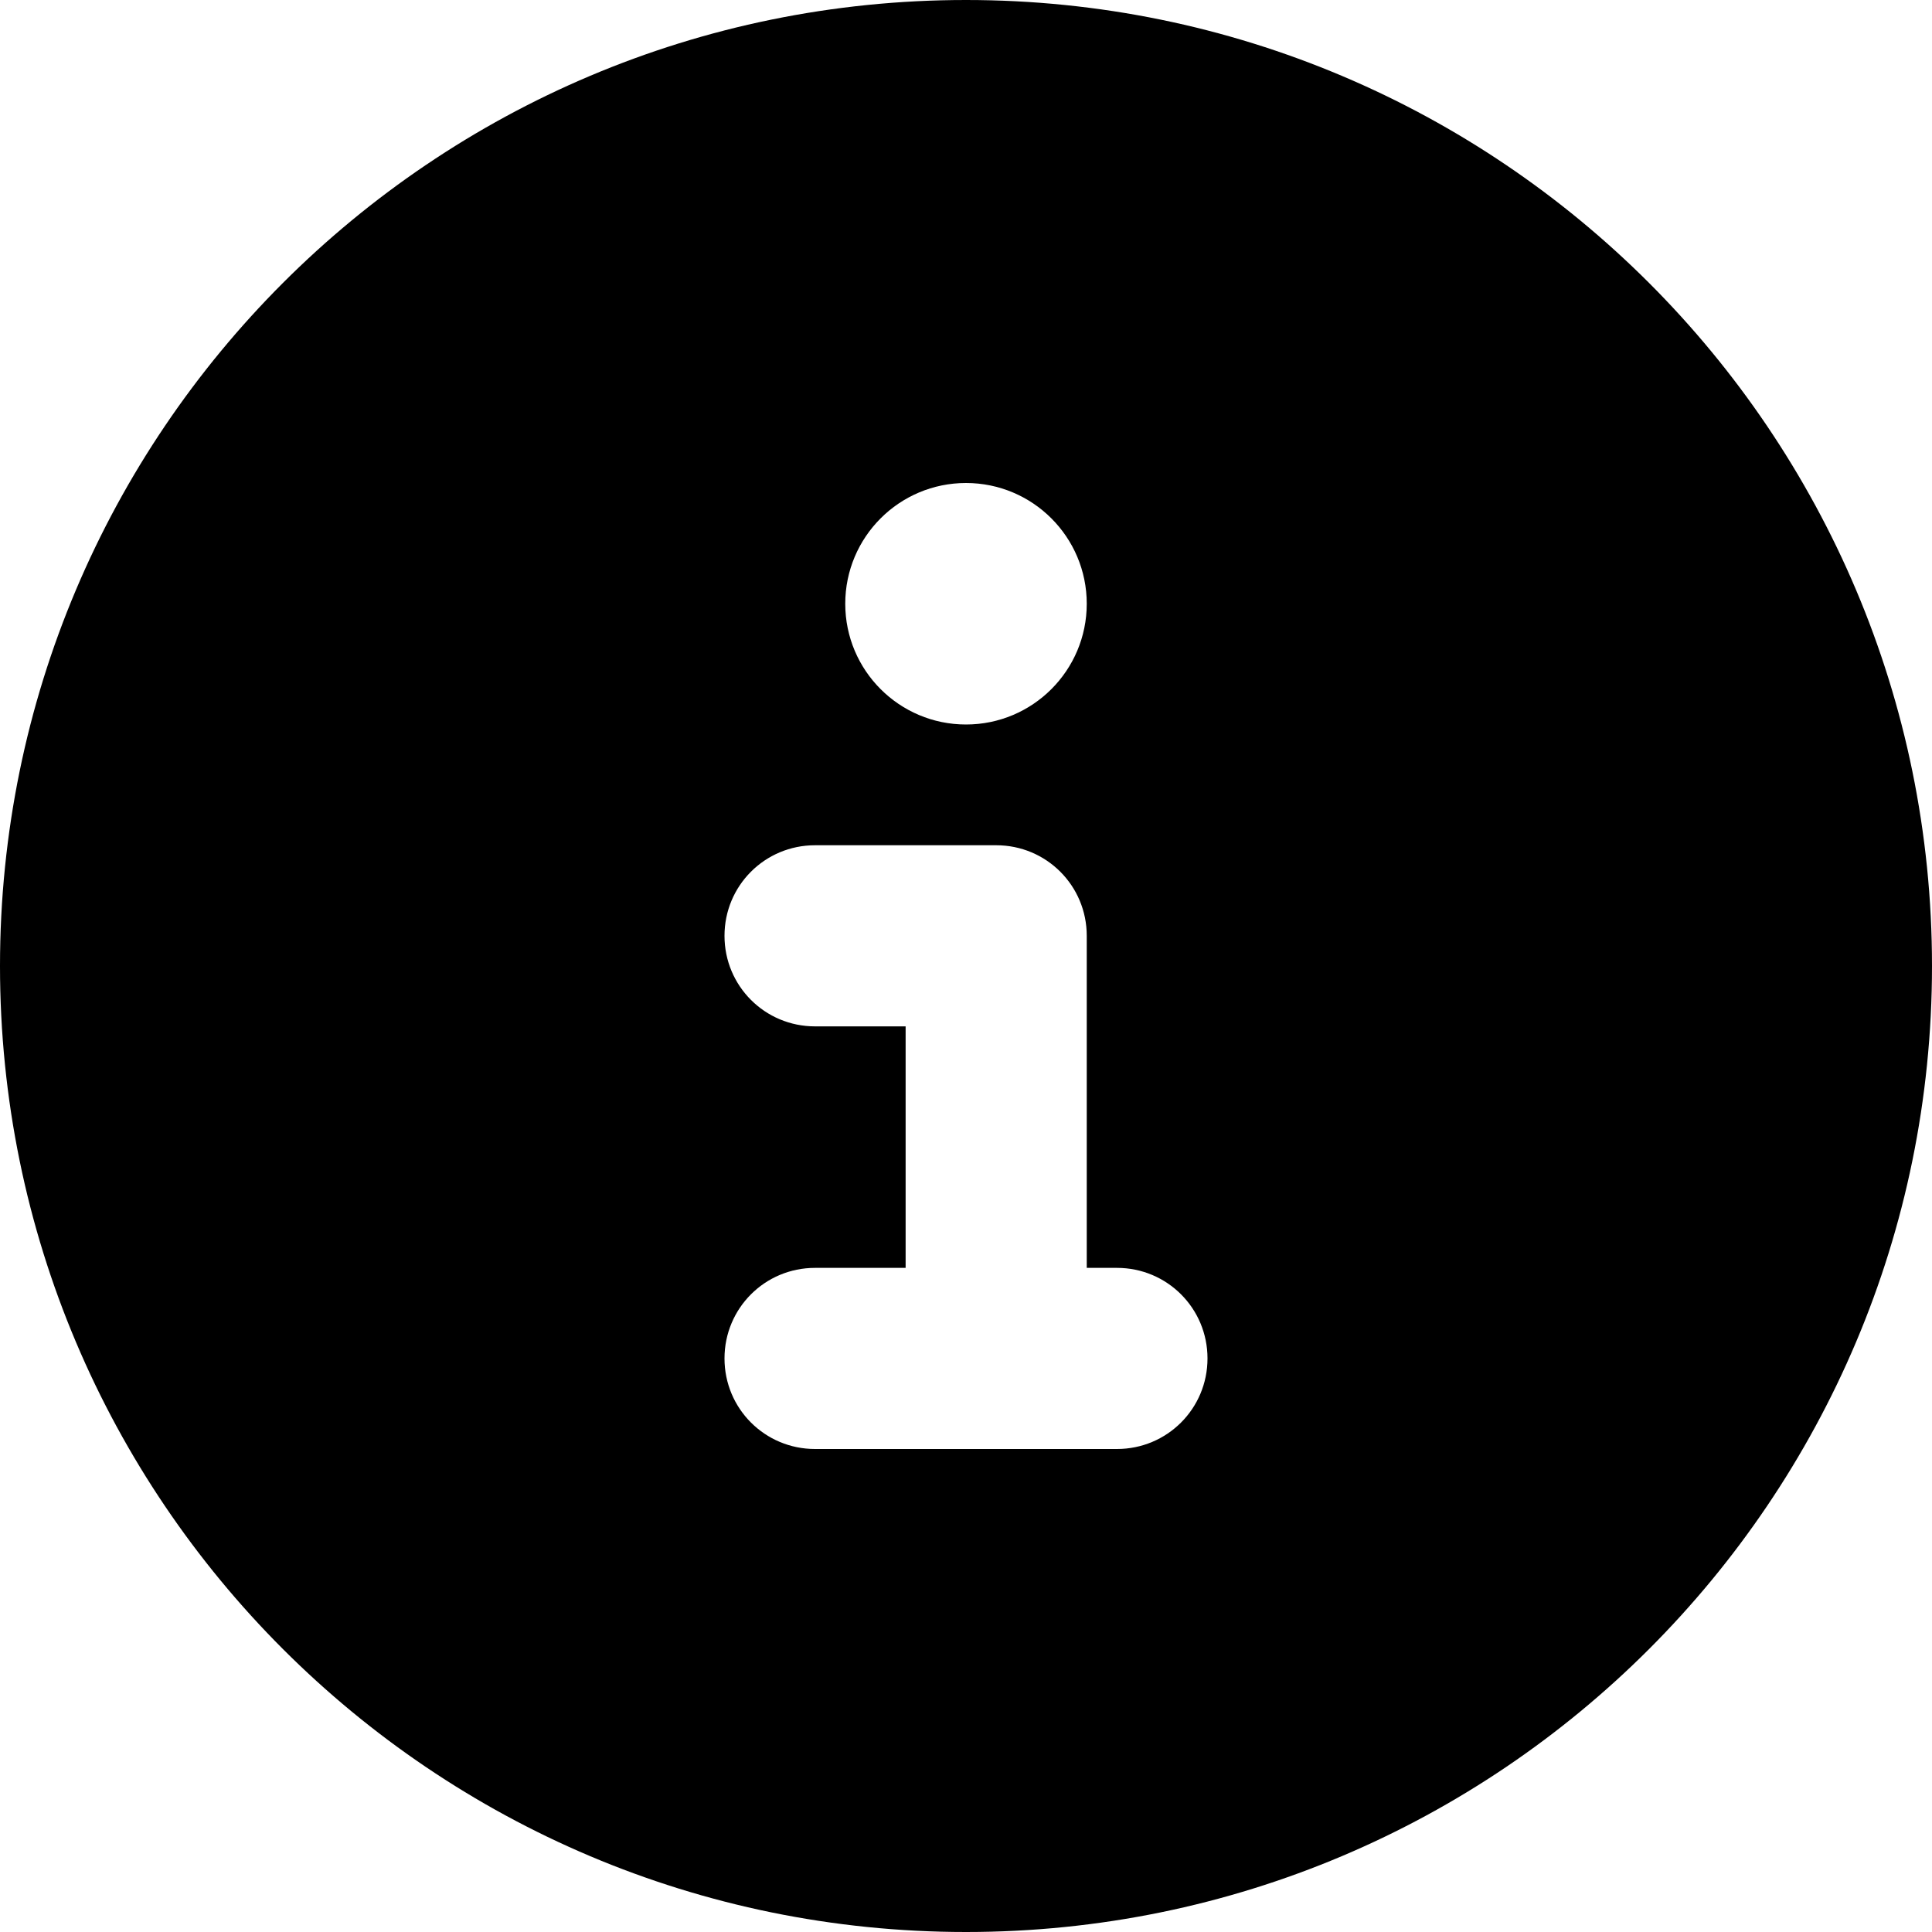
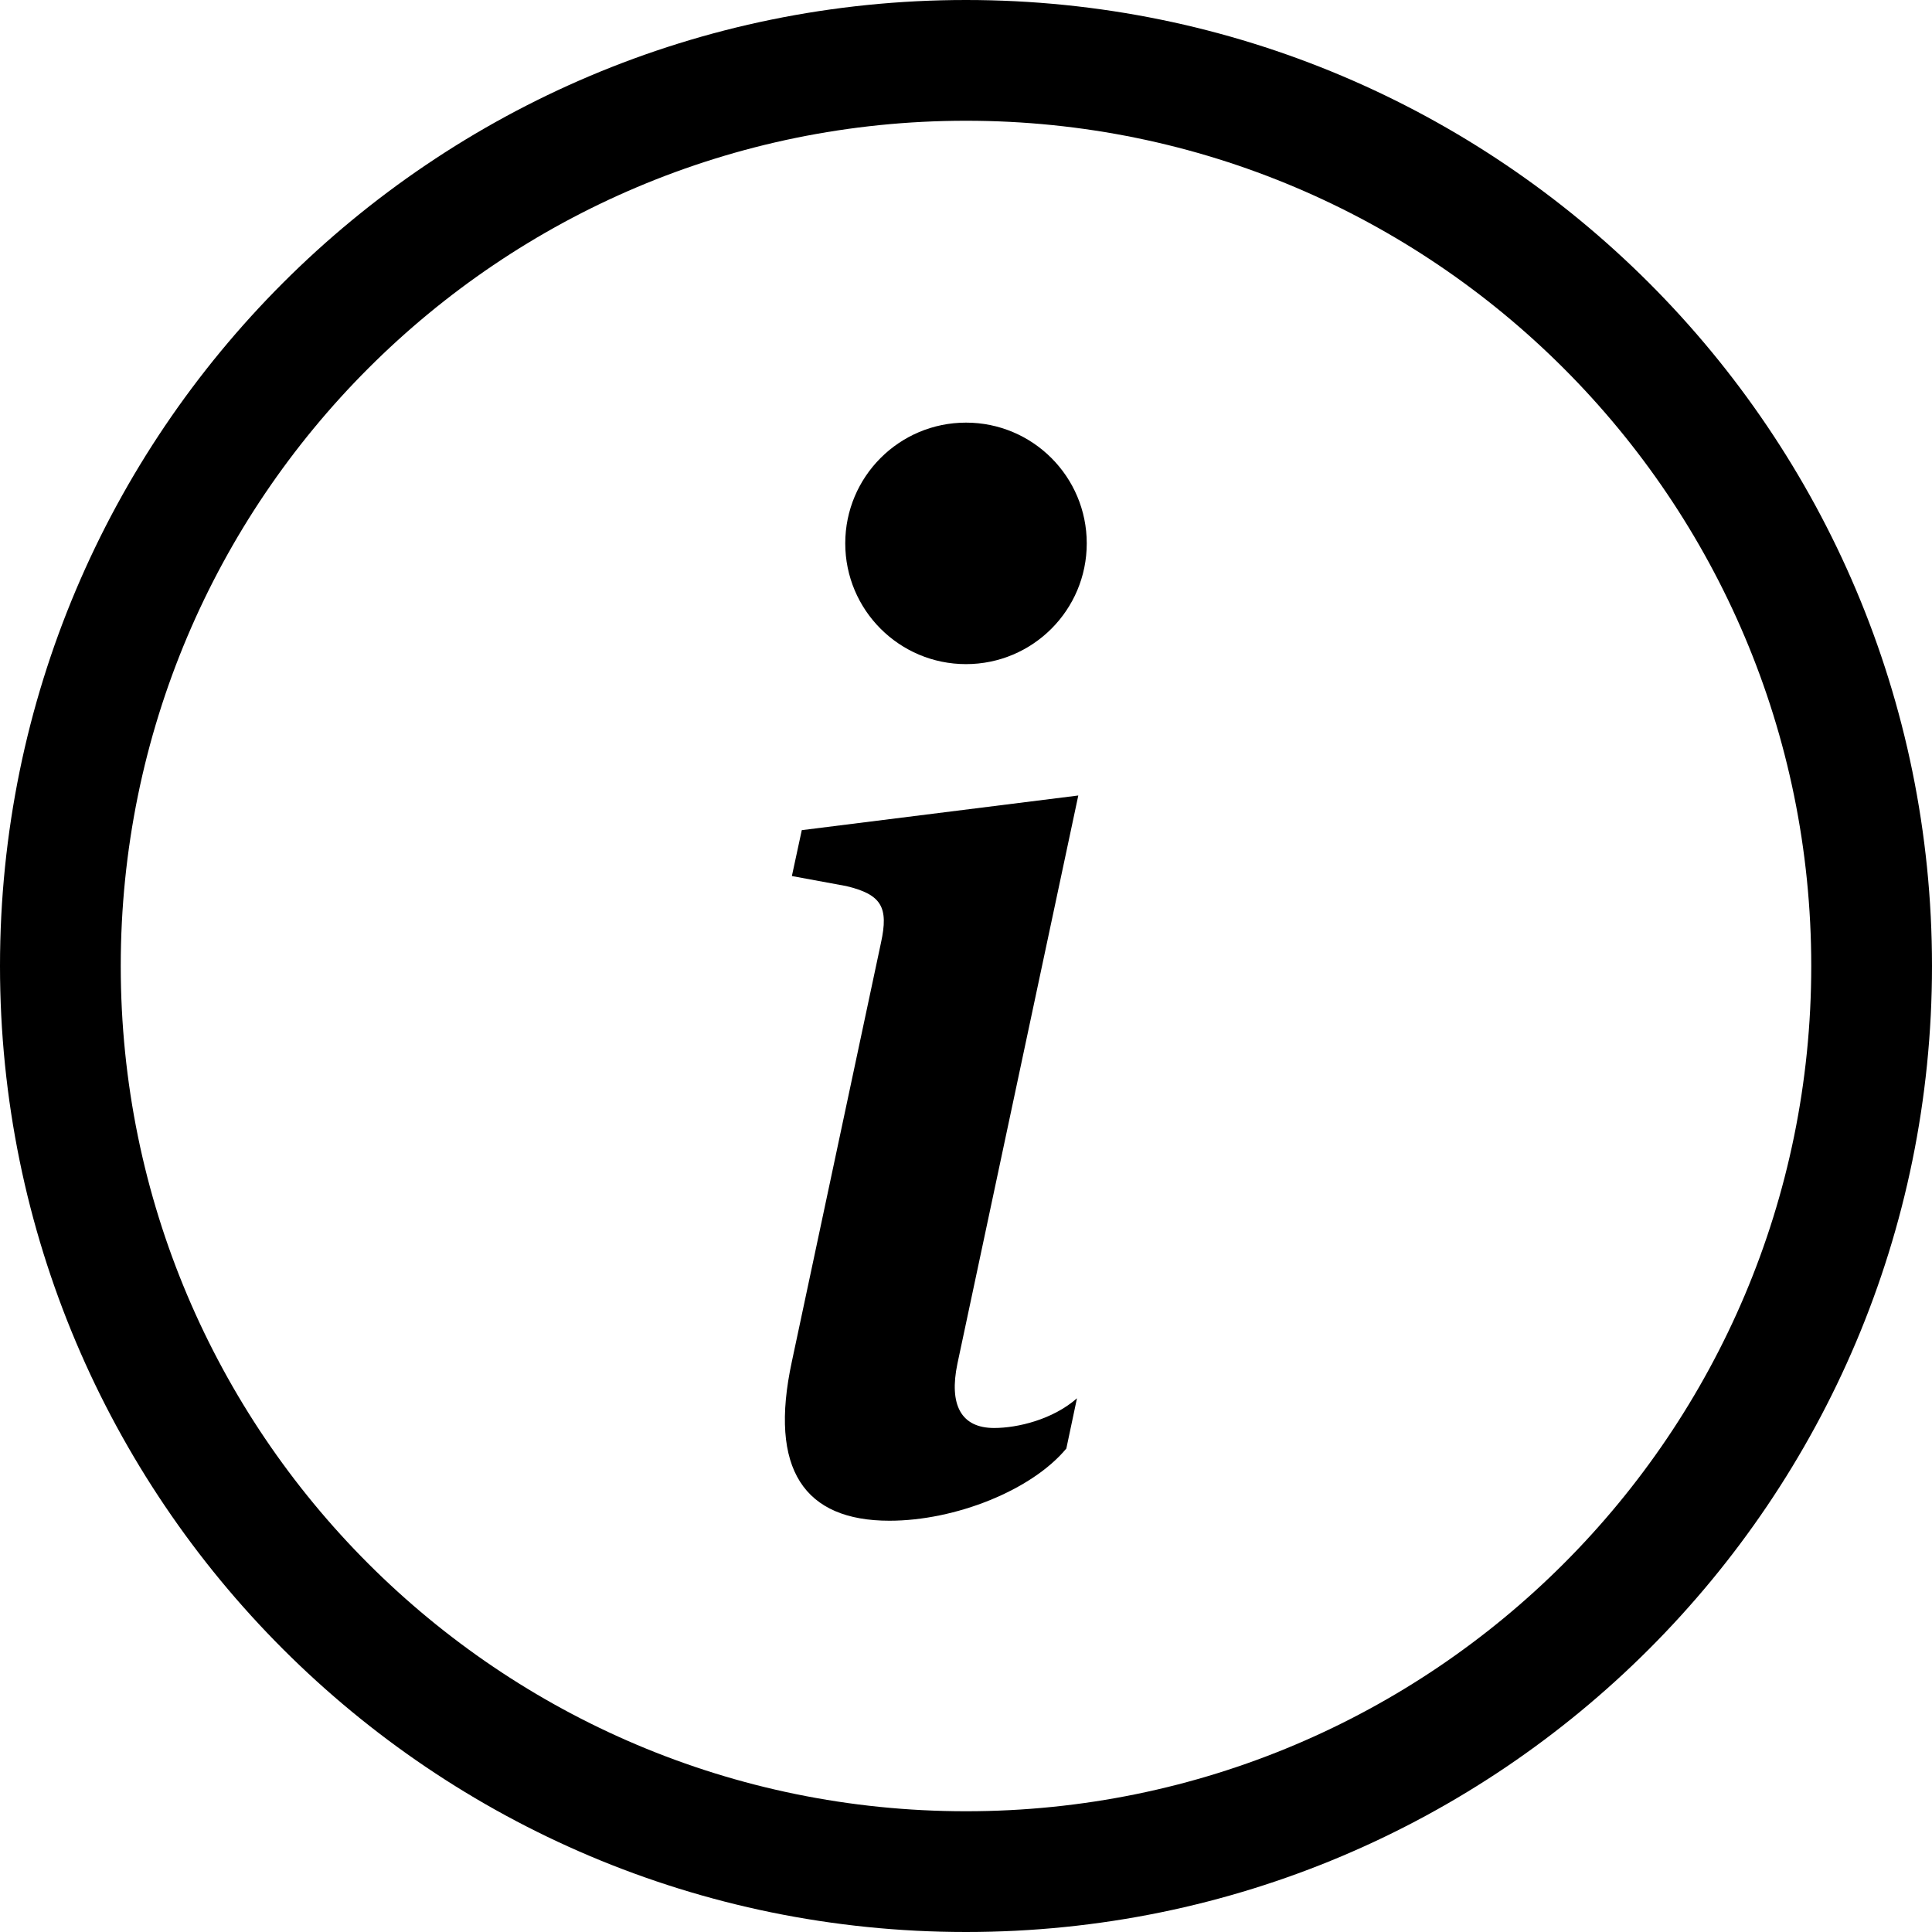
- <svg xmlns="http://www.w3.org/2000/svg" viewBox="0 0 512 512">
-   <path d="M256 512A256 256 0 1 0 256 0a256 256 0 1 0 0 512zM216 336h24V272H216c-13.3 0-24-10.7-24-24s10.7-24 24-24h48c13.3 0 24 10.7 24 24v88h8c13.3 0 24 10.7 24 24s-10.7 24-24 24H216c-13.3 0-24-10.7-24-24s10.7-24 24-24zm40-208a32 32 0 1 1 0 64 32 32 0 1 1 0-64z" />
+ <svg xmlns="http://www.w3.org/2000/svg" width="16" height="16" fill="currentColor" class="bi bi-info-circle" viewBox="0 0 16 16">
+   <path d="M8 15A7 7 0 1 1 8 1a7 7 0 0 1 0 14m0 1A8 8 0 1 0 8 0a8 8 0 0 0 0 16" />
+   <path d="m8.93 6.588-2.29.287-.082.38.45.083c.294.07.352.176.288.469l-.738 3.468c-.194.897.105 1.319.808 1.319.545 0 1.178-.252 1.465-.598l.088-.416c-.2.176-.492.246-.686.246-.275 0-.375-.193-.304-.533zM9 4.5a1 1 0 1 1-2 0 1 1 0 0 1 2 0" />
</svg>
